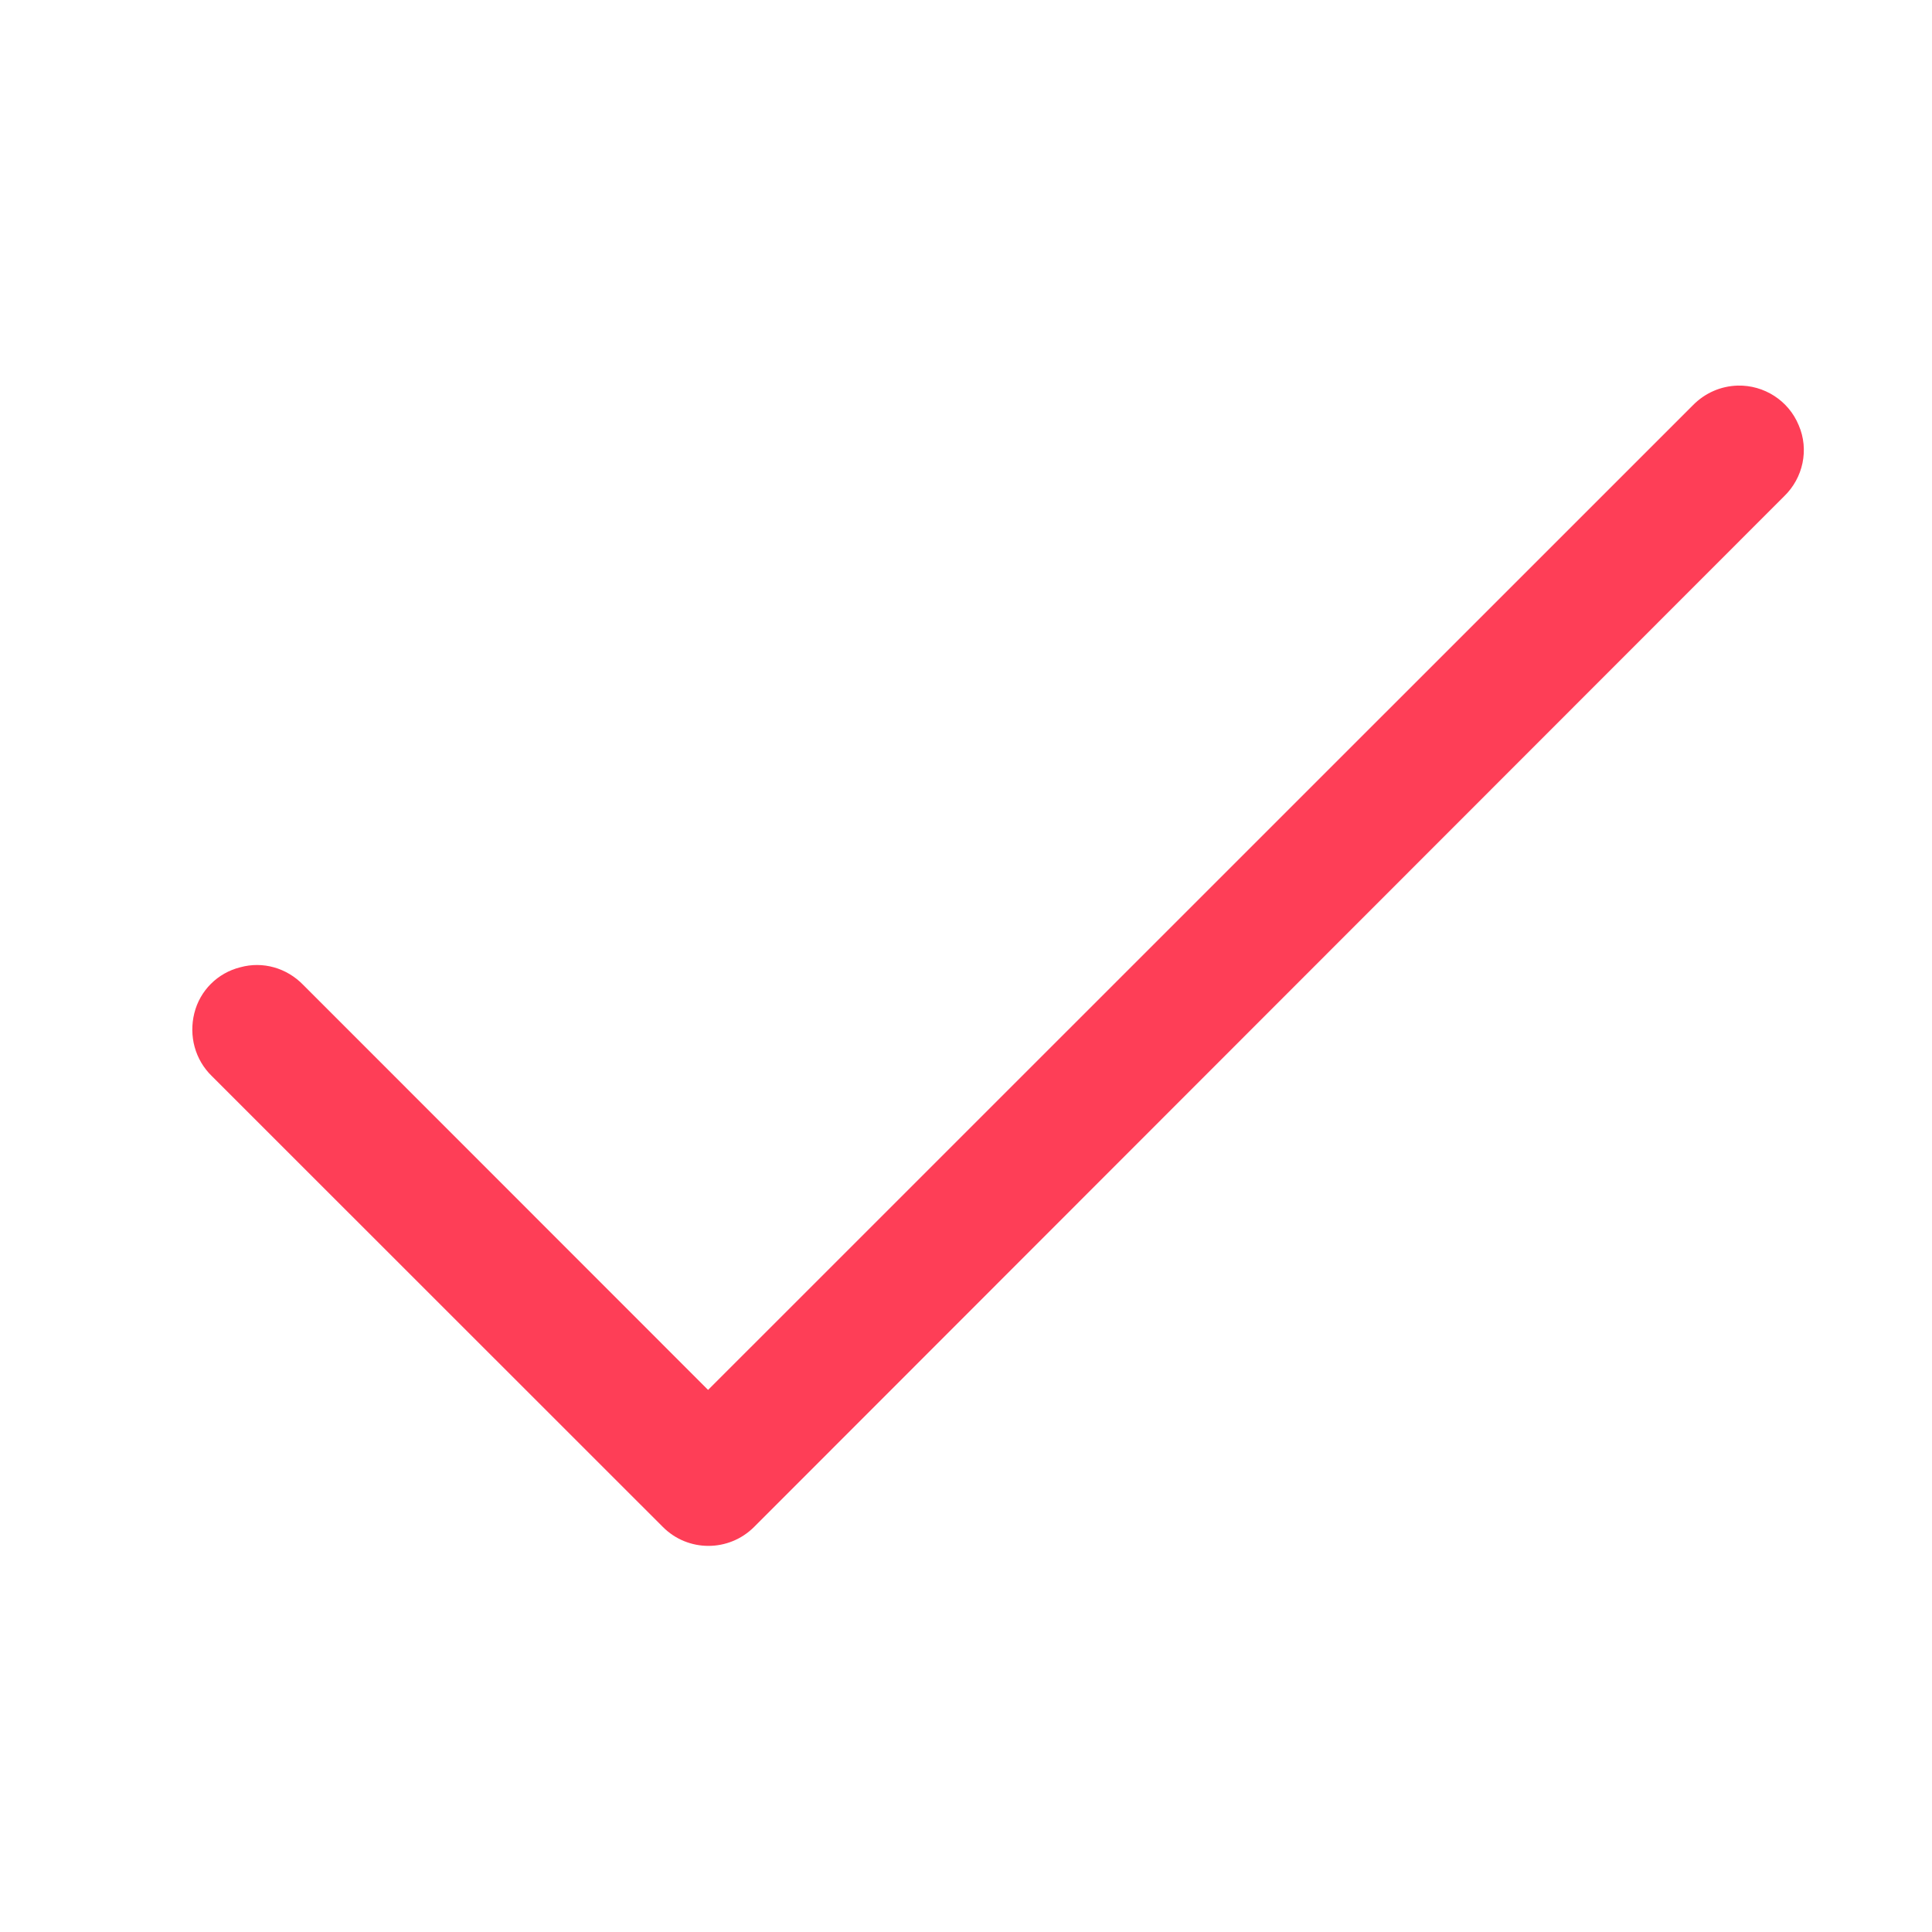
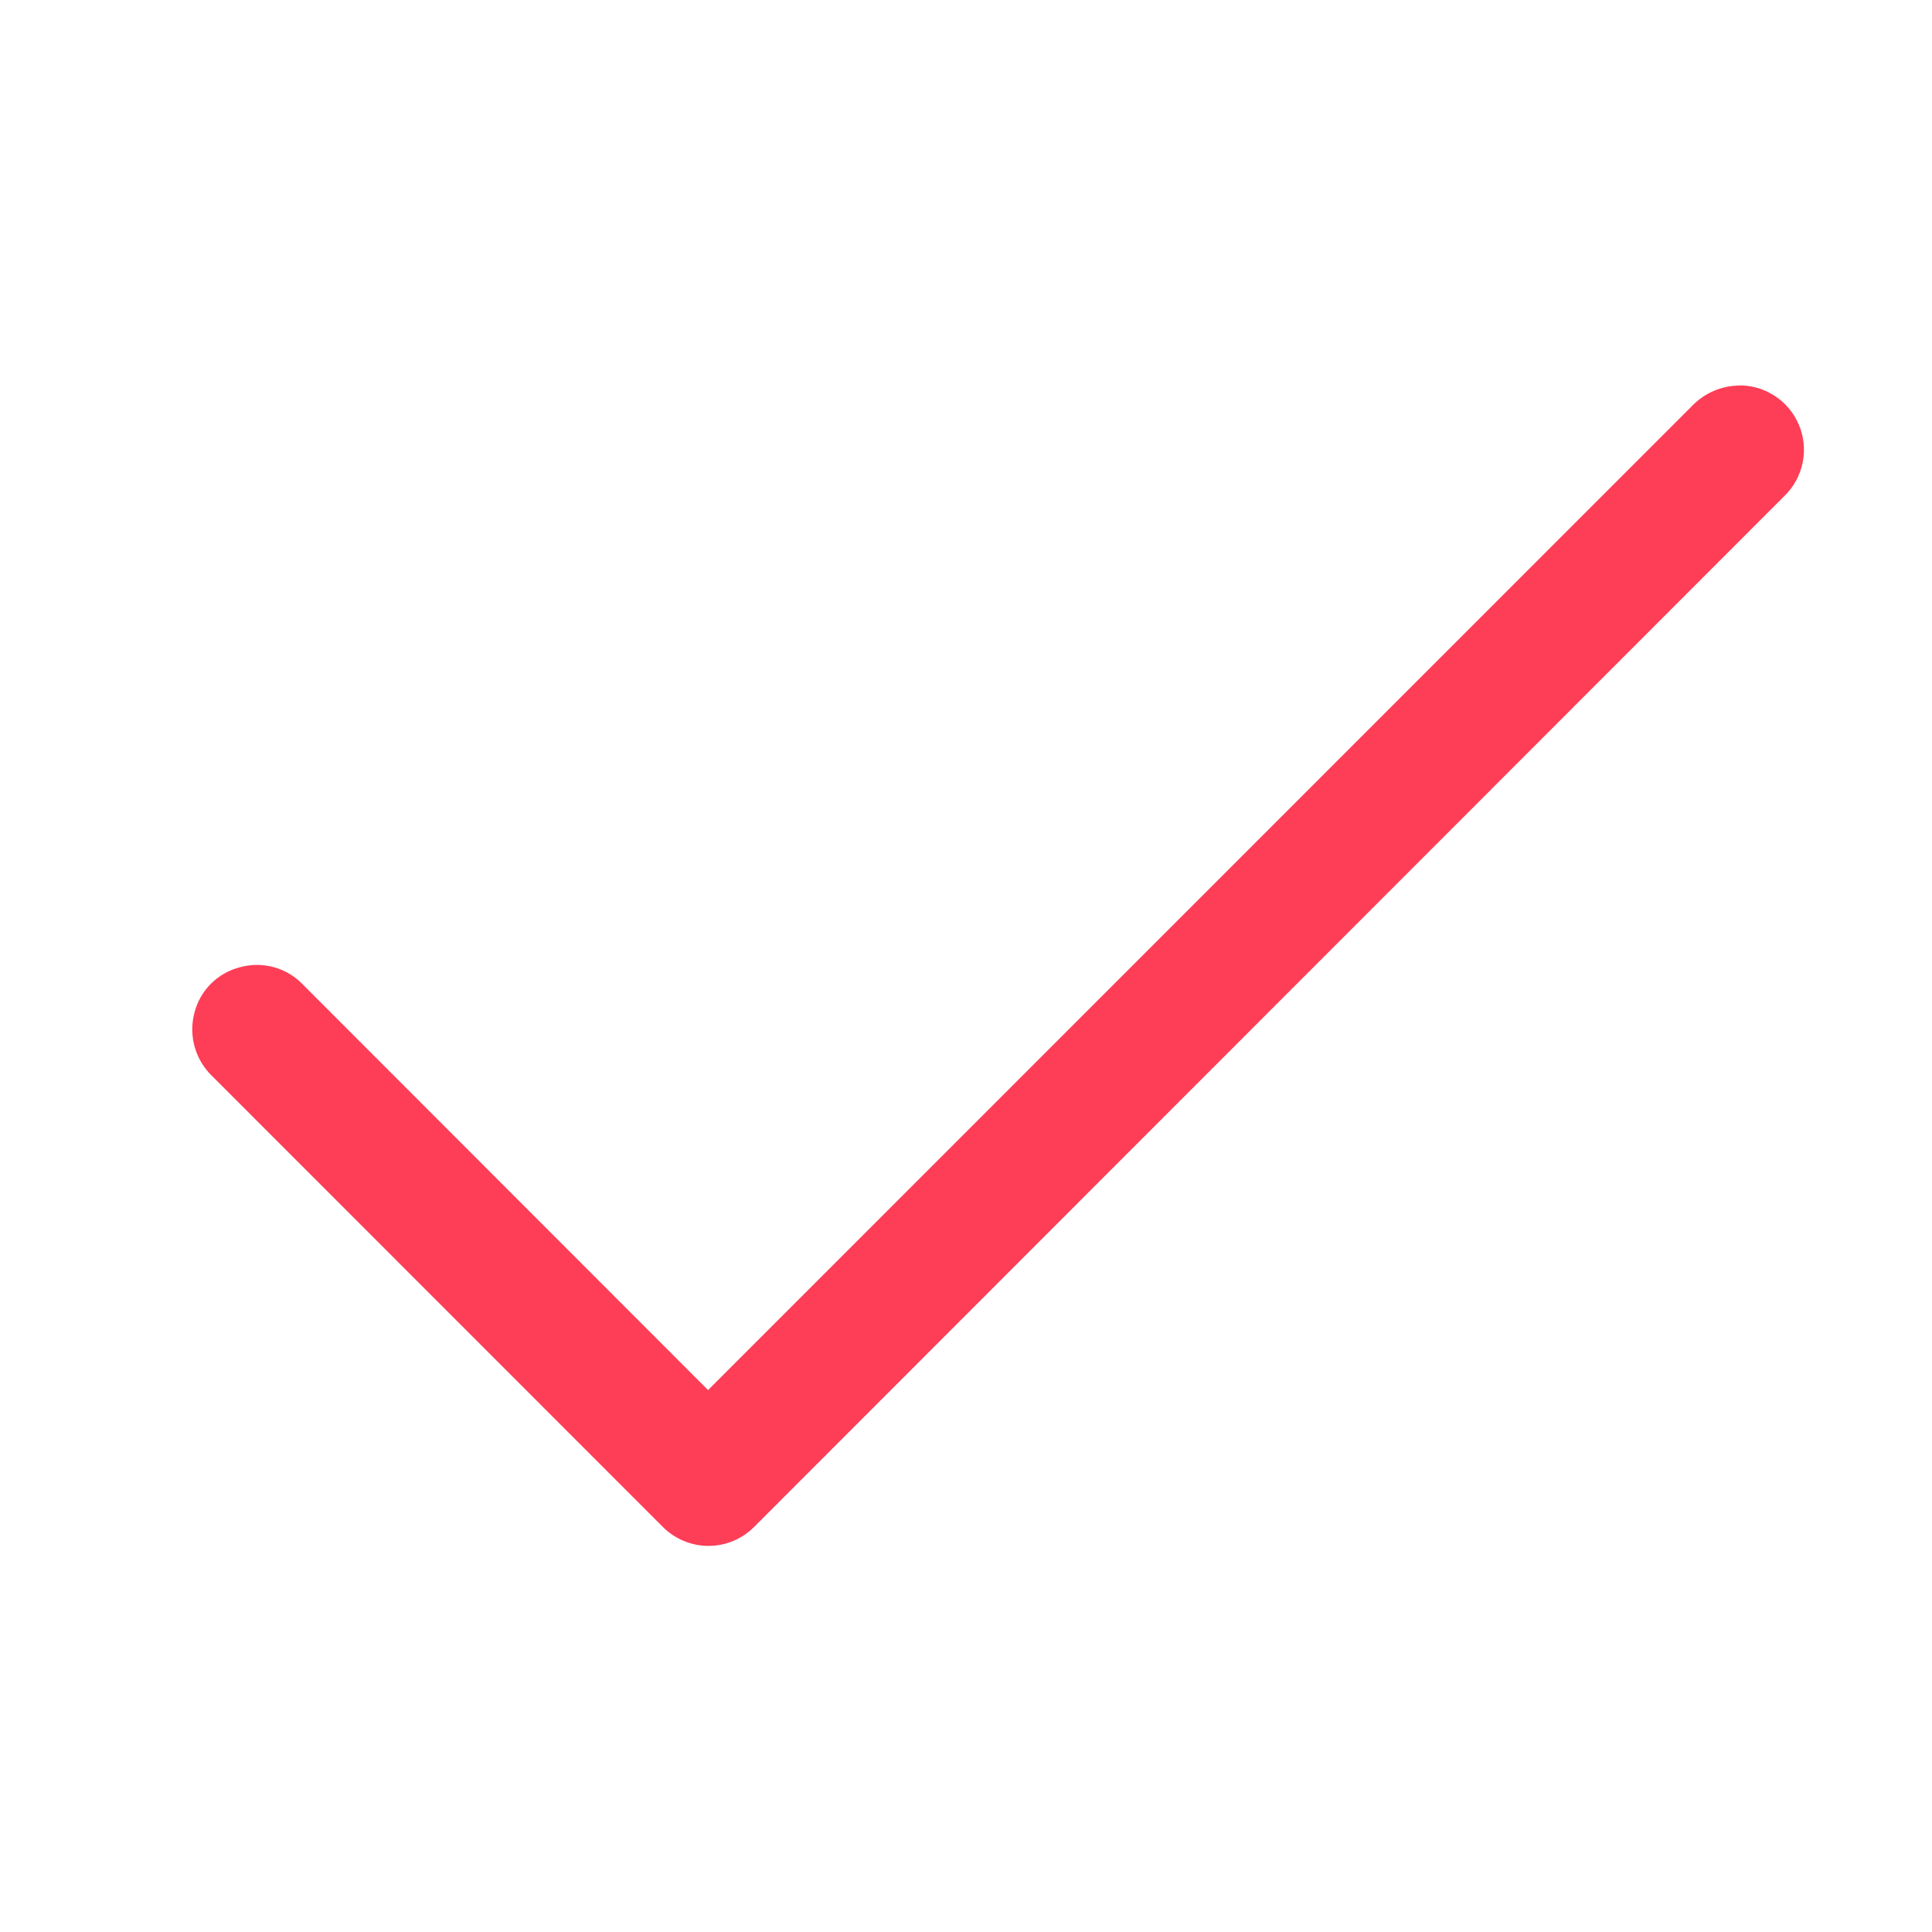
- <svg xmlns="http://www.w3.org/2000/svg" viewBox="0 0 12 12" width="12px" height="12px">
-   <g id="surface29473681">
-     <path style=" stroke:none;fill-rule:nonzero;fill:#fe3e57;fill-opacity:1;" d="M 10.793 2.395 C 10.688 2.398 10.59 2.441 10.516 2.516 L 4.398 8.633 L 1.883 6.117 C 1.781 6.012 1.633 5.969 1.492 6.008 C 1.352 6.043 1.242 6.152 1.207 6.293 C 1.172 6.434 1.211 6.582 1.316 6.684 L 4.117 9.484 C 4.273 9.641 4.527 9.641 4.684 9.484 L 11.082 3.082 C 11.199 2.969 11.238 2.793 11.172 2.641 C 11.109 2.488 10.957 2.391 10.793 2.395 Z M 10.793 2.395 " />
-   </g>
+ <svg xmlns="http://www.w3.org/2000/svg" width="12" height="12">
+   <path d="M10.793 2.395a.411.411 0 00-.277.12L4.398 8.634 1.883 6.117a.394.394 0 00-.39-.11.391.391 0 00-.286.286.402.402 0 00.11.39l2.8 2.801a.4.4 0 00.567 0l6.398-6.402a.4.4 0 00-.29-.688zm0 0" fill="#fe3e57" id="surface29473681" />
</svg>
